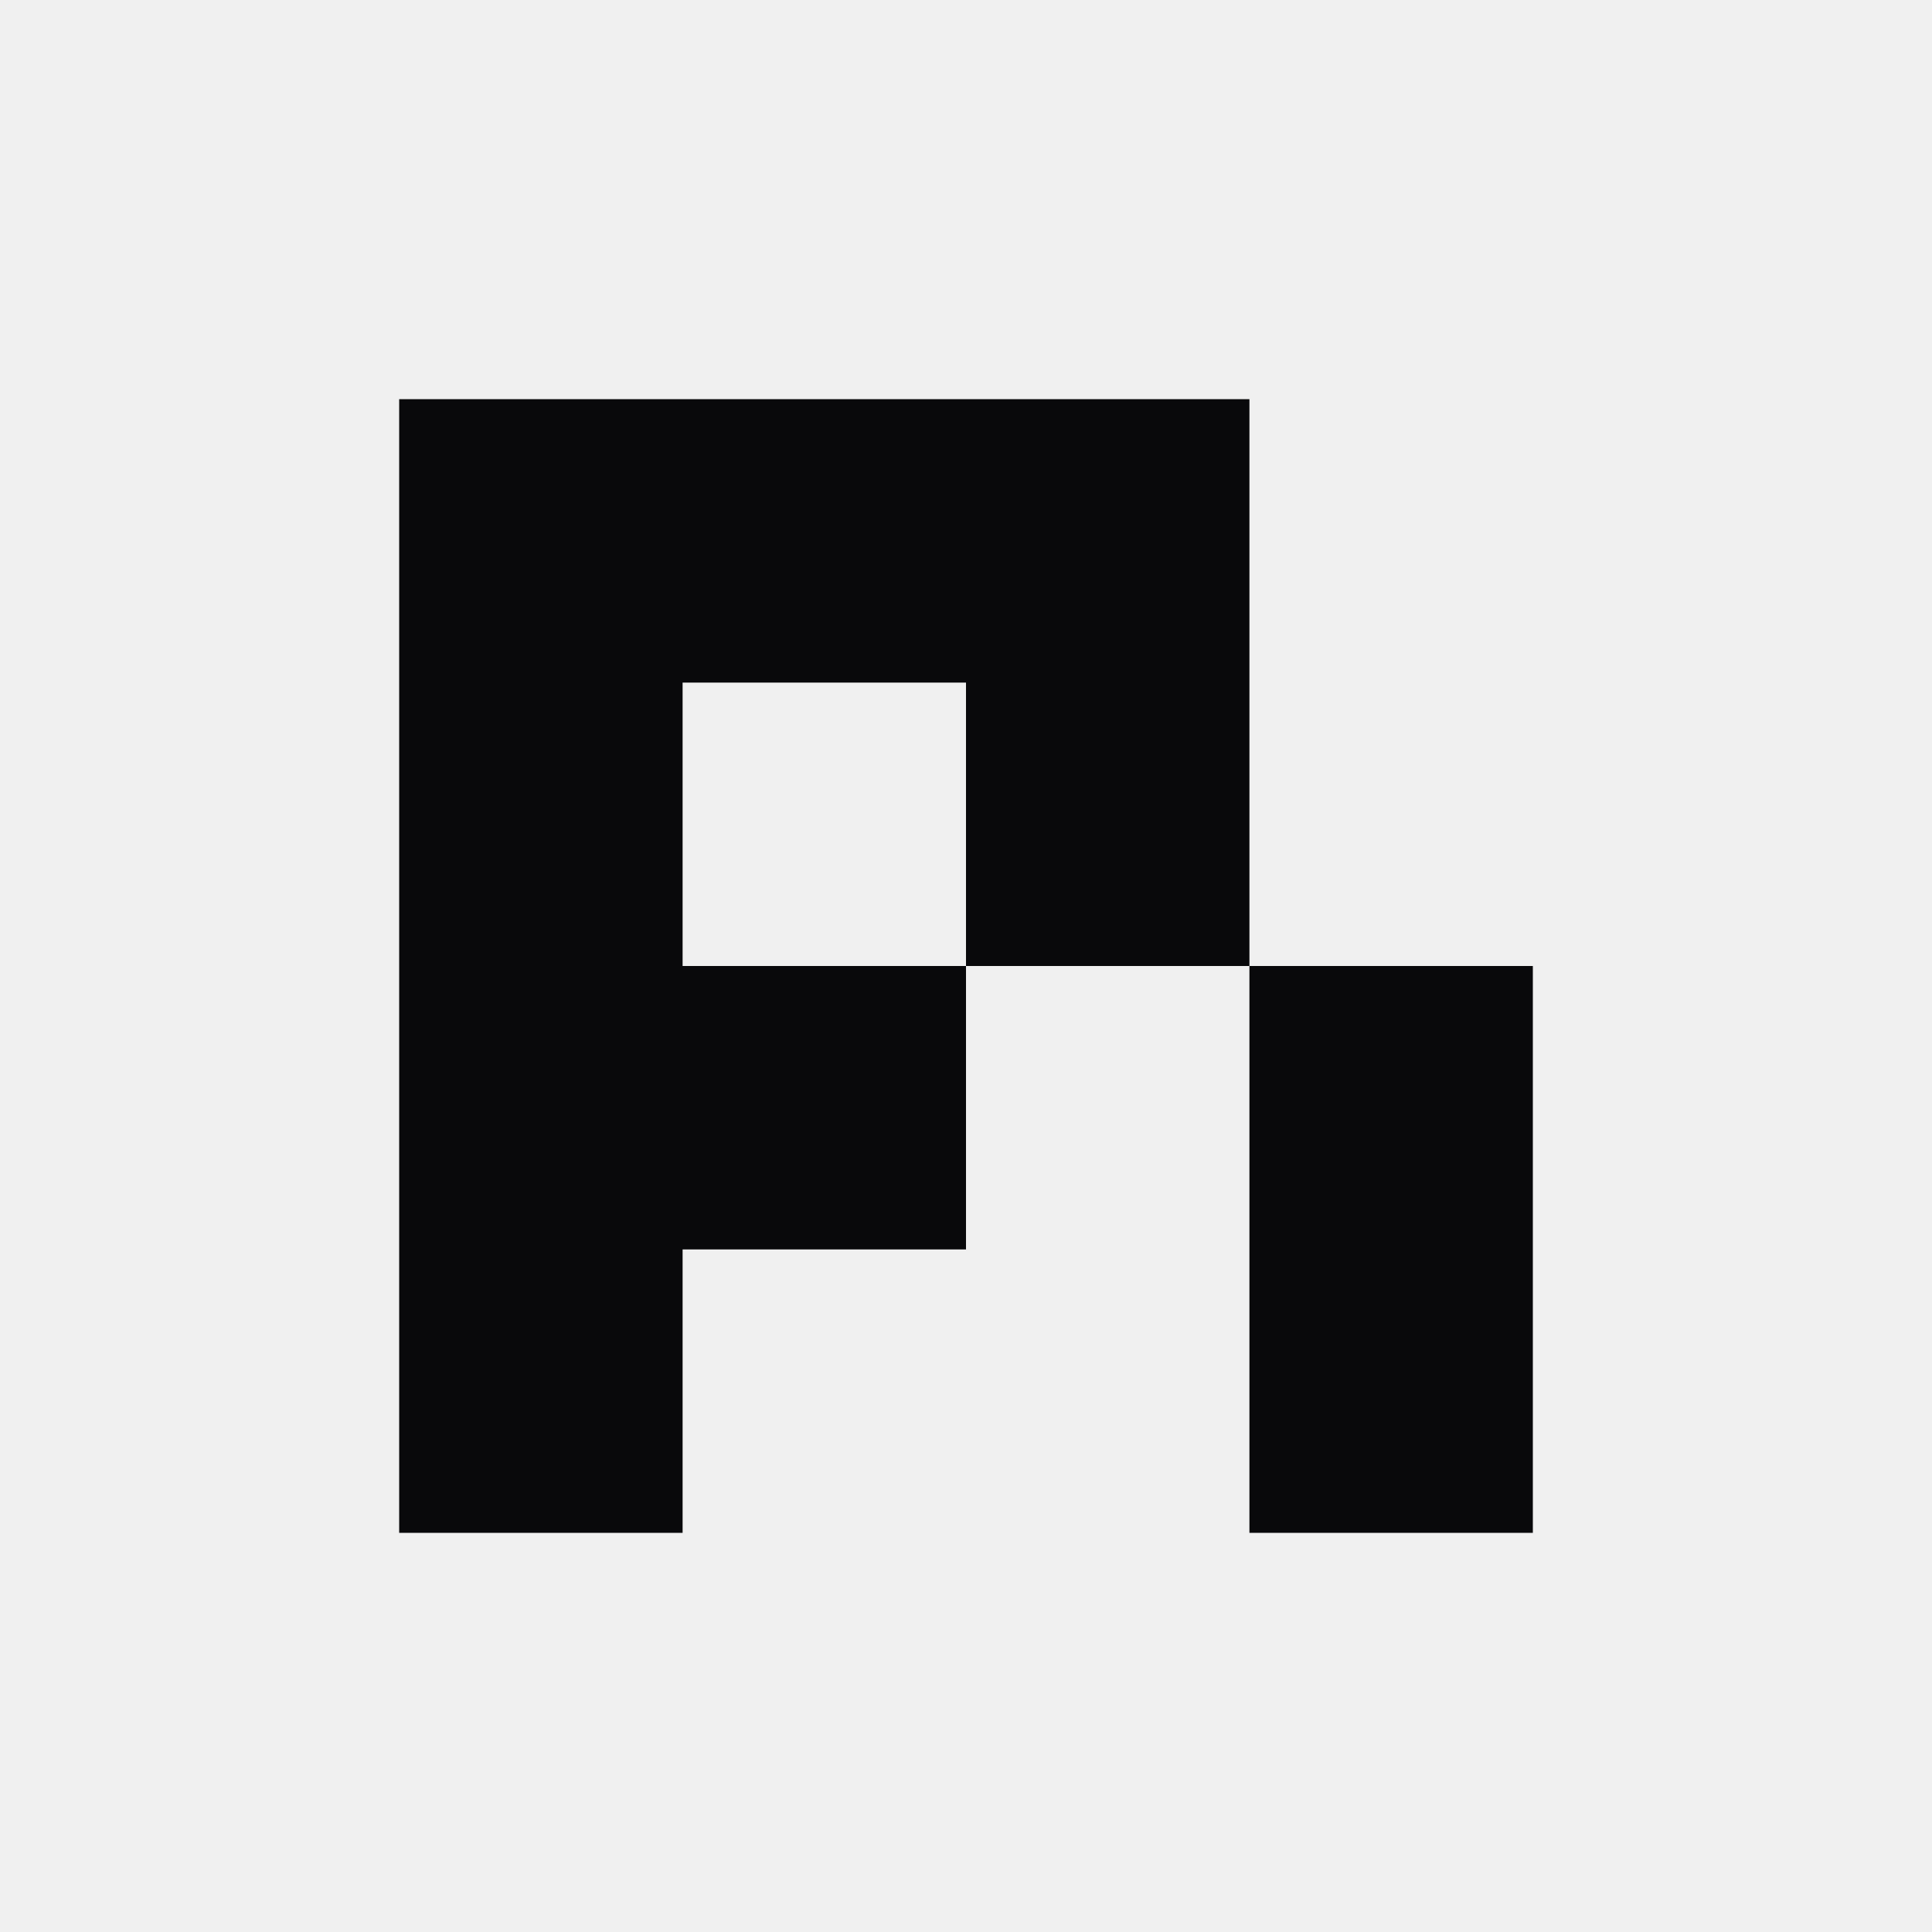
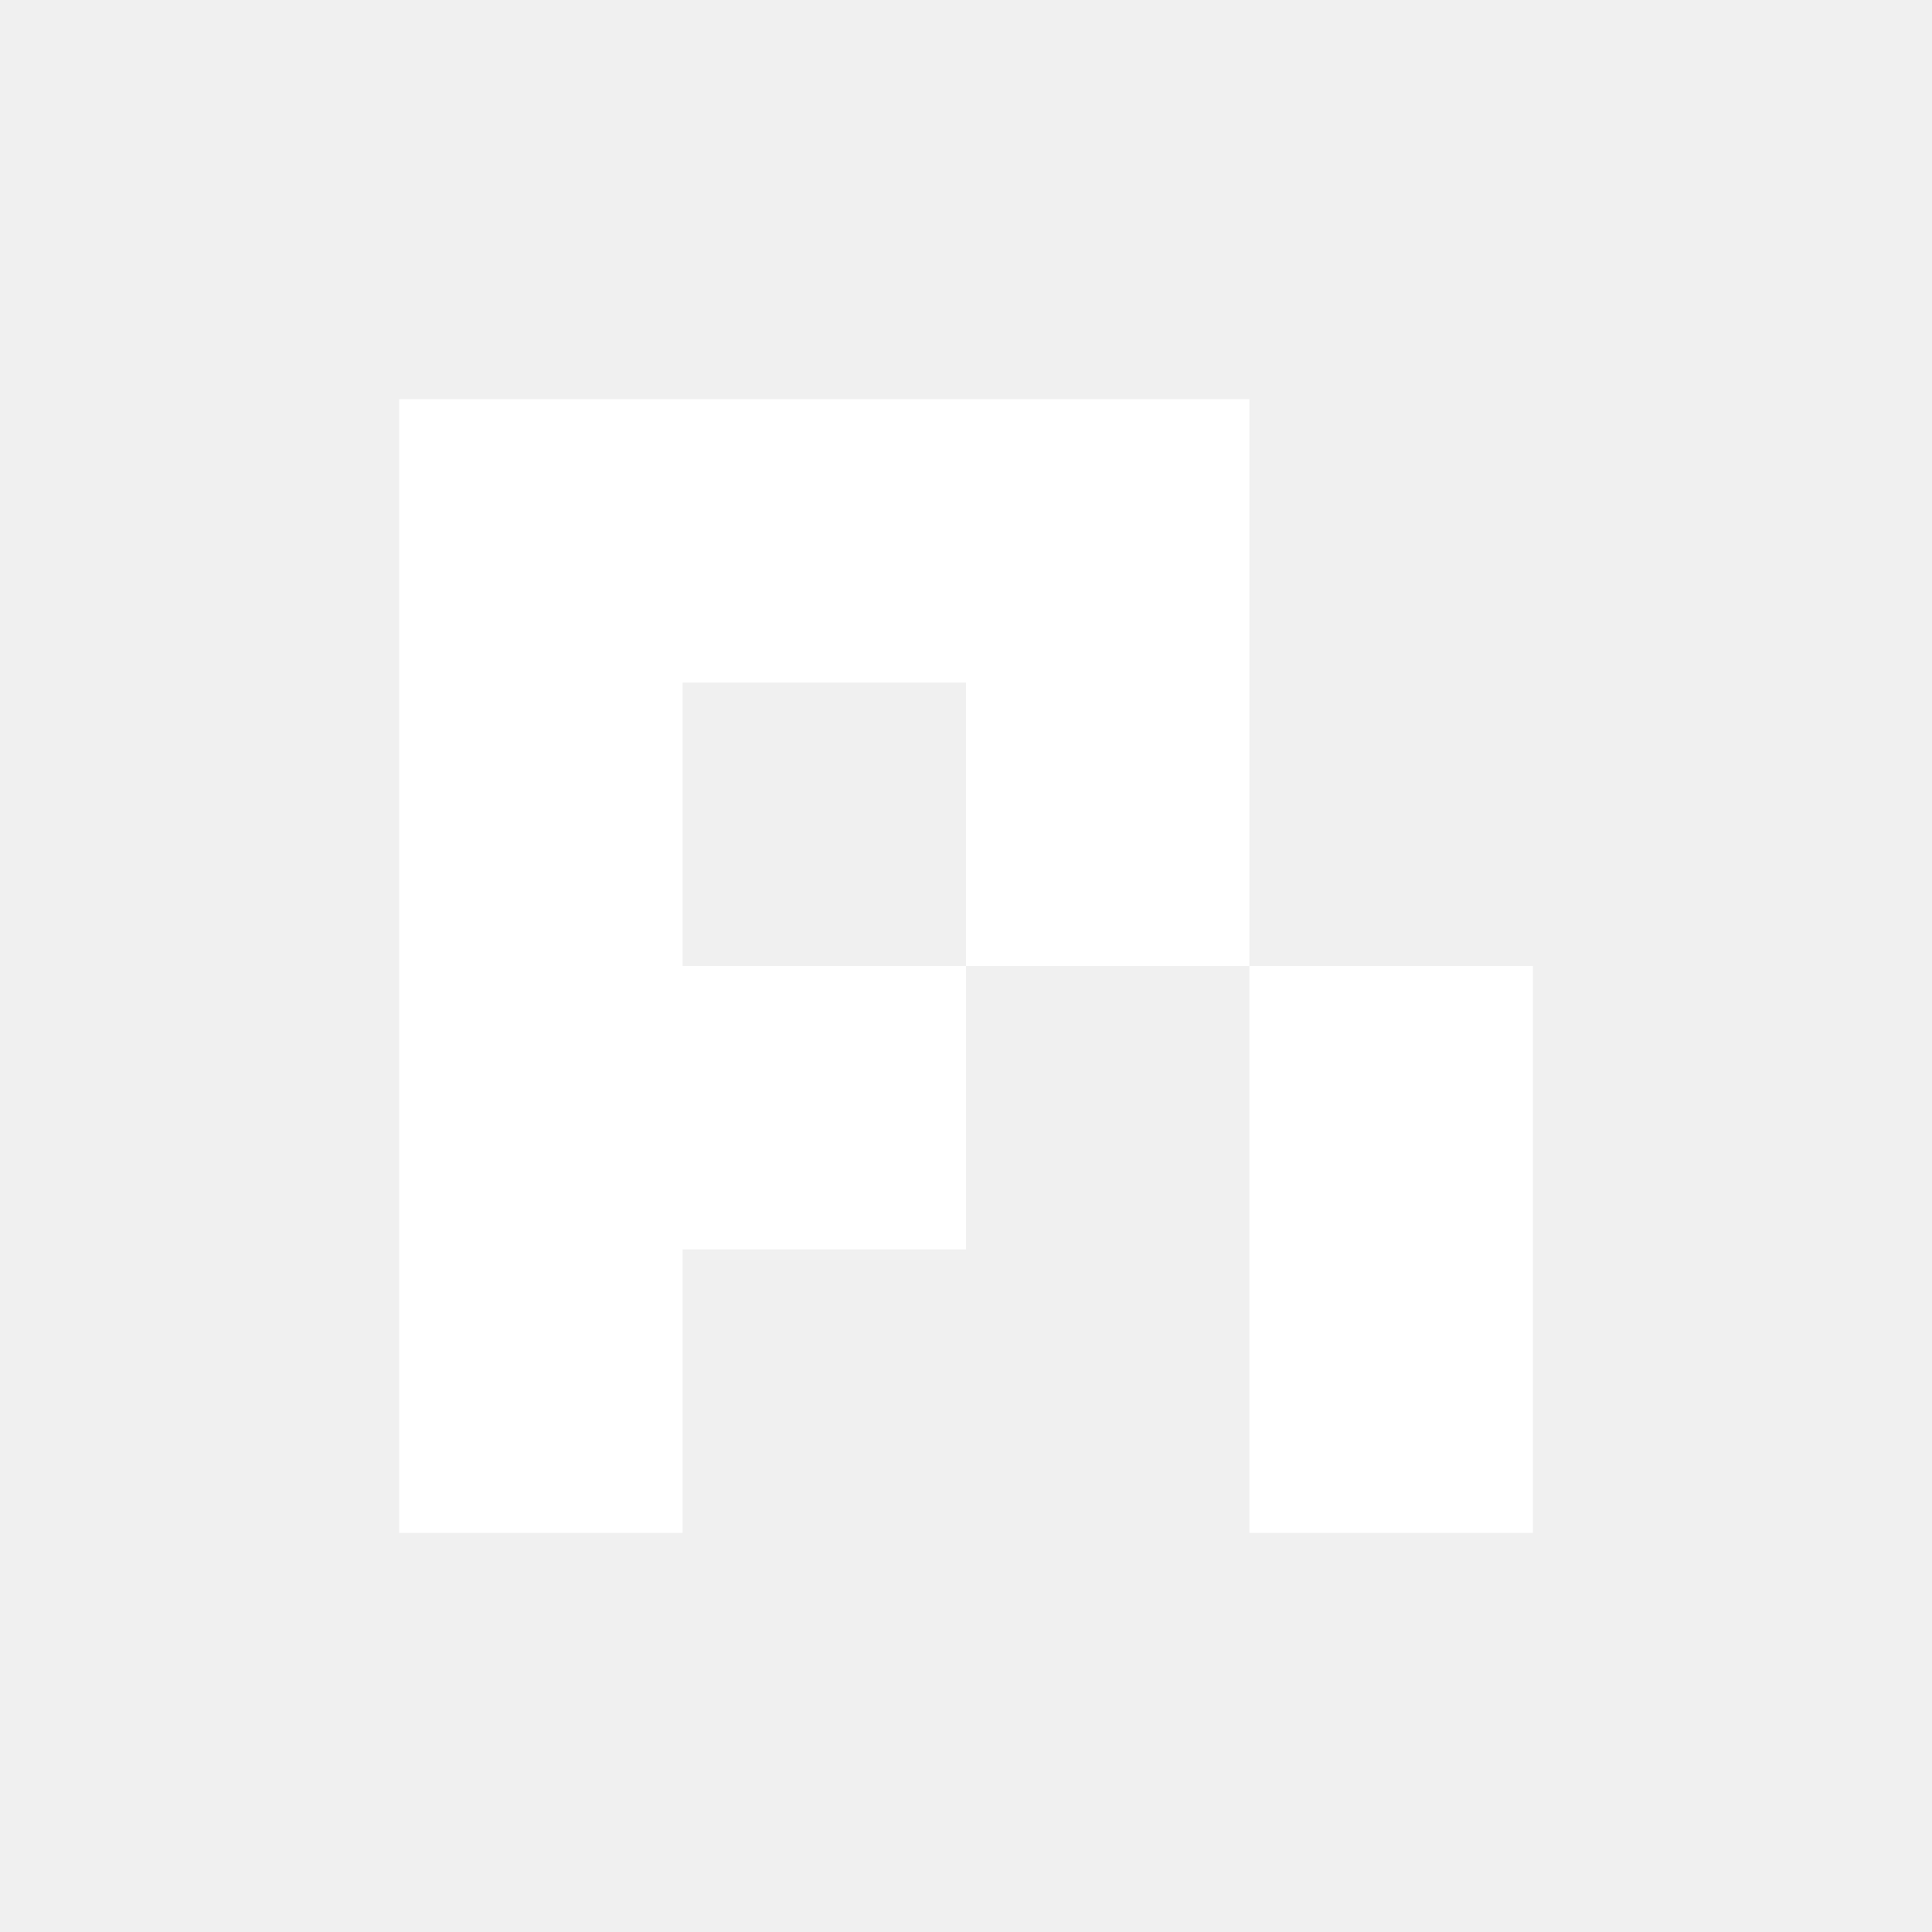
<svg xmlns="http://www.w3.org/2000/svg" viewBox="0 0 800 800">
-   <path fill="#09090b" fill-rule="evenodd" d="     M165.29 165.29     H517.36     V400     H400     V517.36     H282.65     V634.72     H165.29     Z     M282.65 282.65     V400     H400     V282.65     Z   " />
-   <path fill="#09090b" d="M517.36 400 H634.72 V634.72 H517.36 Z" />
+   <path fill="#ffffff" fill-rule="evenodd" d="     M165.29 165.29     H517.36     V400     H400     V517.36     H282.65     V634.72     H165.29     Z     M282.65 282.65     V400     H400     V282.65     Z   " />
+   <path fill="#ffffff" d="M517.36 400 H634.72 V634.72 H517.36 Z" />
</svg>
